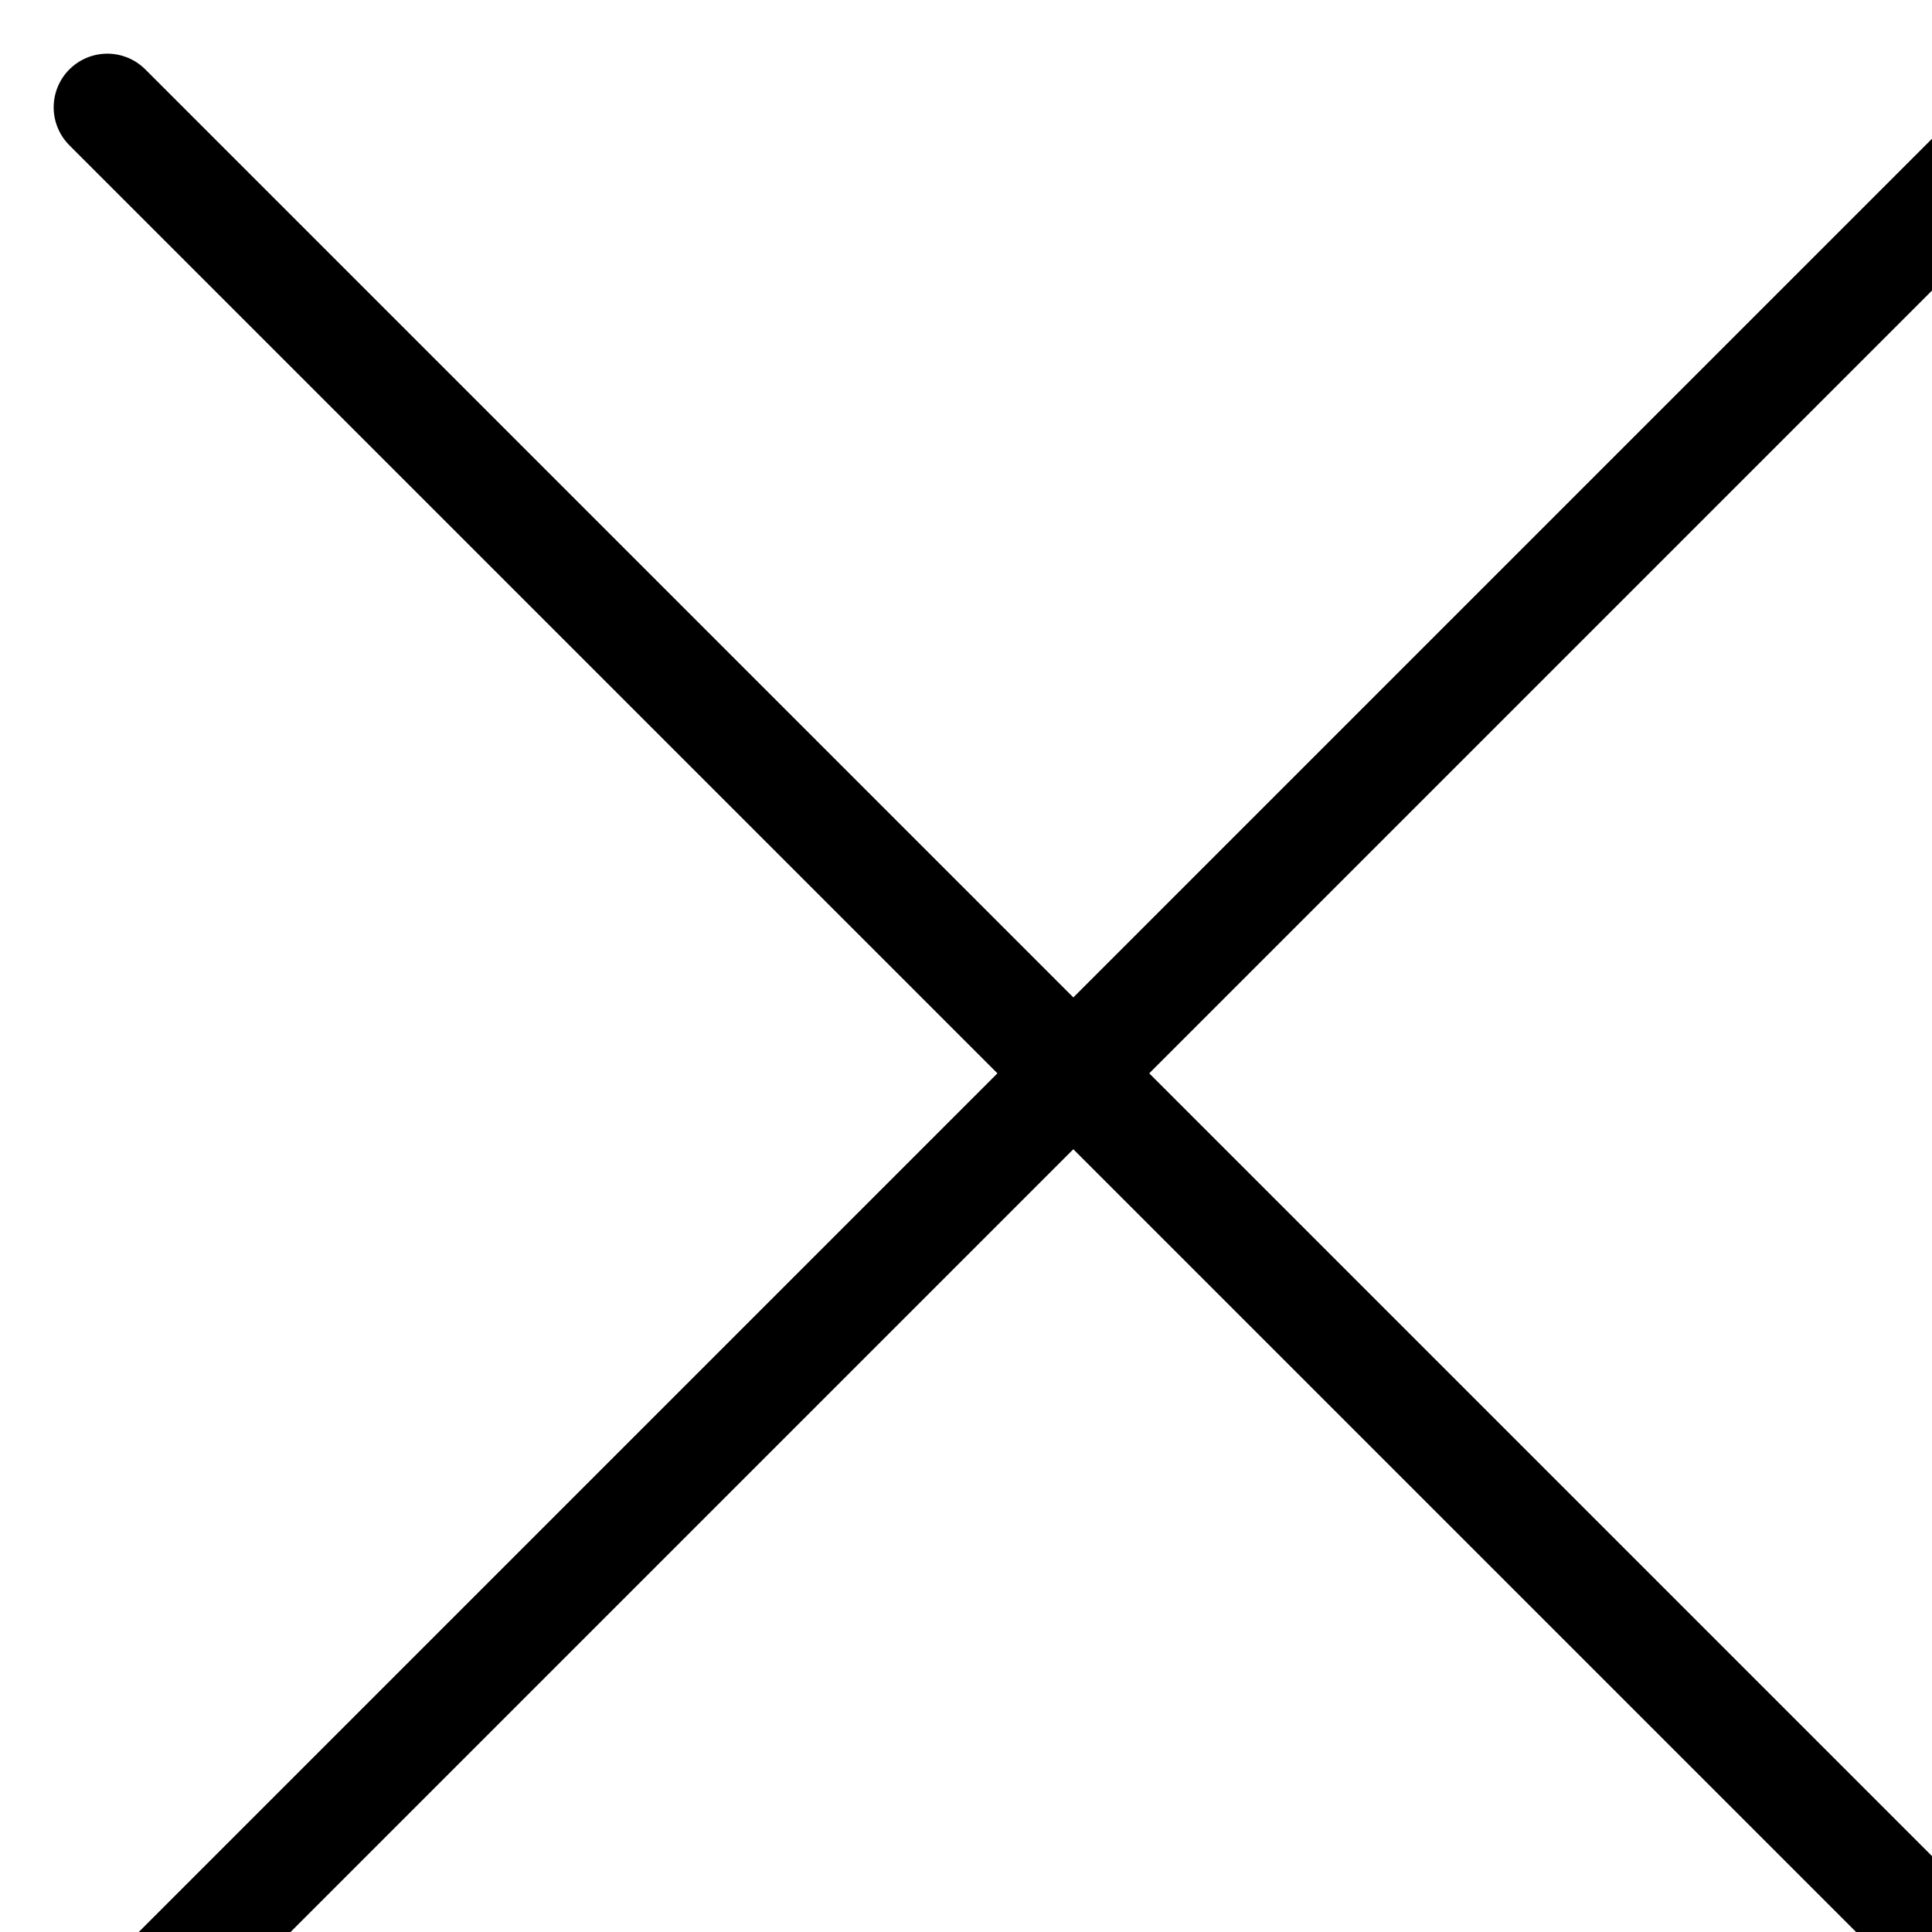
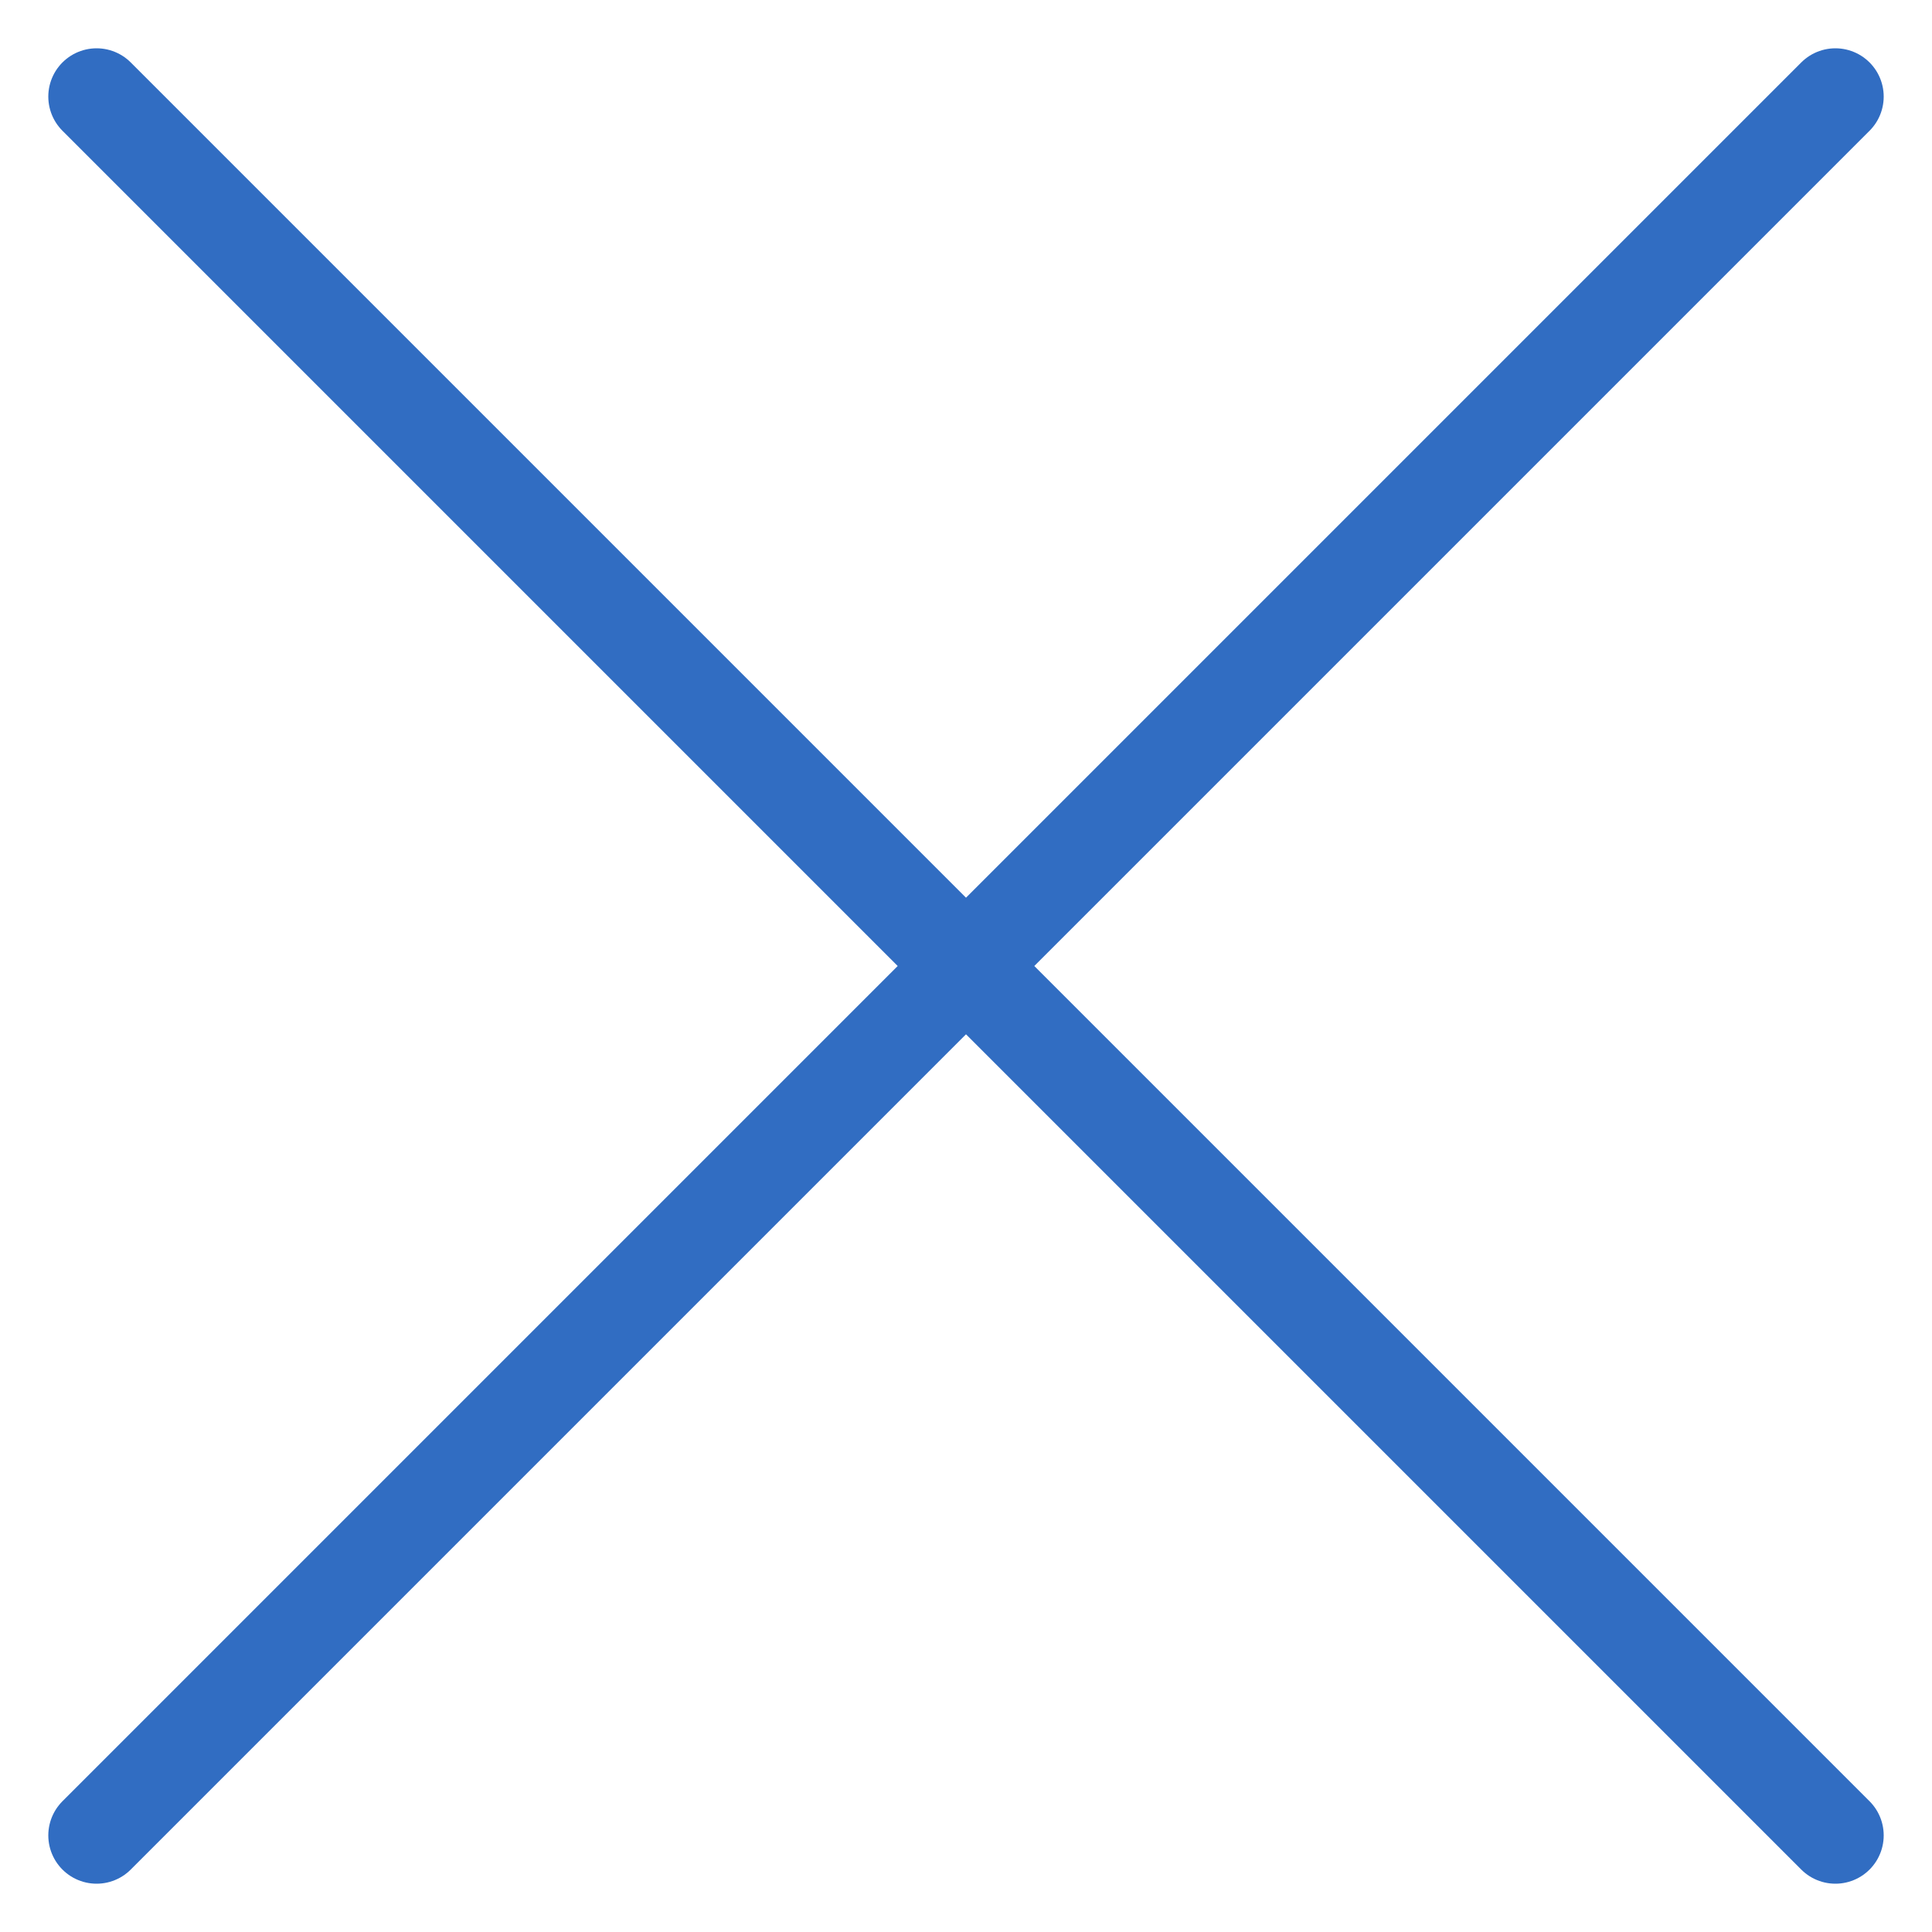
- <svg xmlns="http://www.w3.org/2000/svg" viewBox="0 0 18 18" fill="none" stroke="currentColor">
-   <path d="m1 19 9-9m0 0 9-9m-9 9 9 9m-9-9L1 1" stroke-linecap="round" stroke-linejoin="round" />
+ <svg xmlns="http://www.w3.org/2000/svg" width="20" height="20" viewBox="0 0 20 20" fill="none">
+   <path d="M1 19L10 10M10 10L19 1M10 10L19 19M10 10L1 1" stroke="#316DC2" stroke-linecap="round" stroke-linejoin="round" />
</svg>
